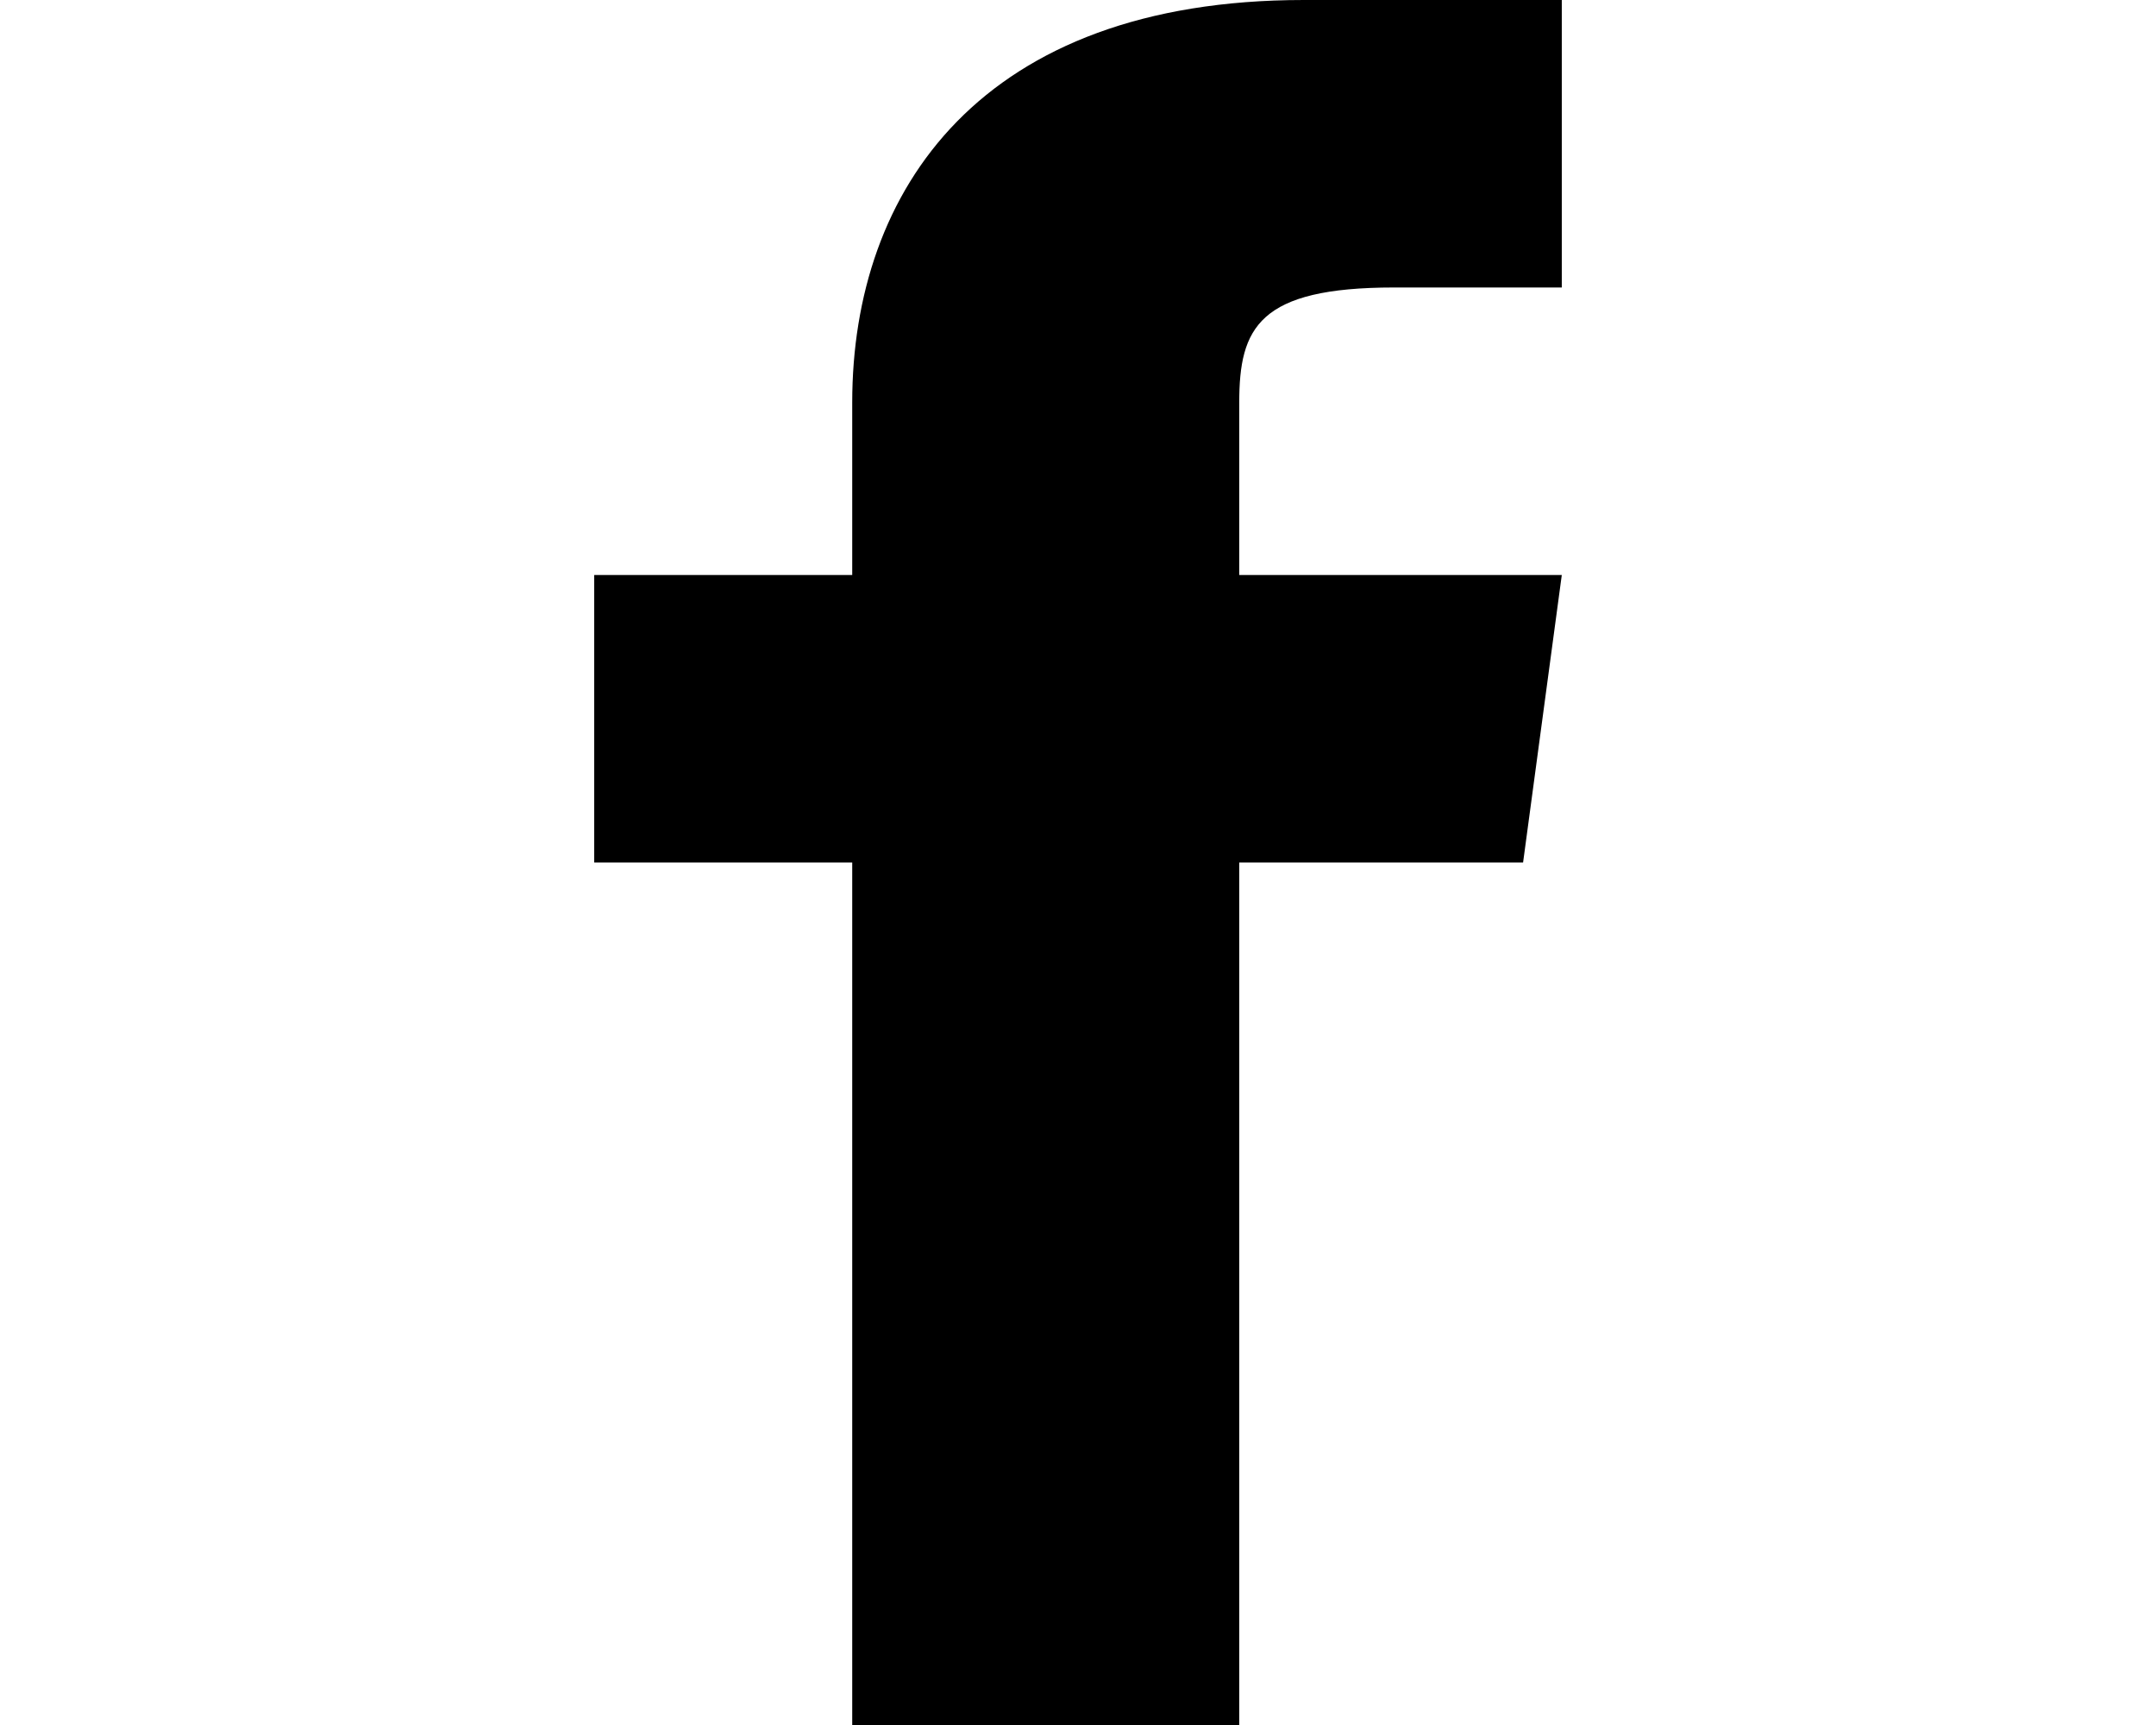
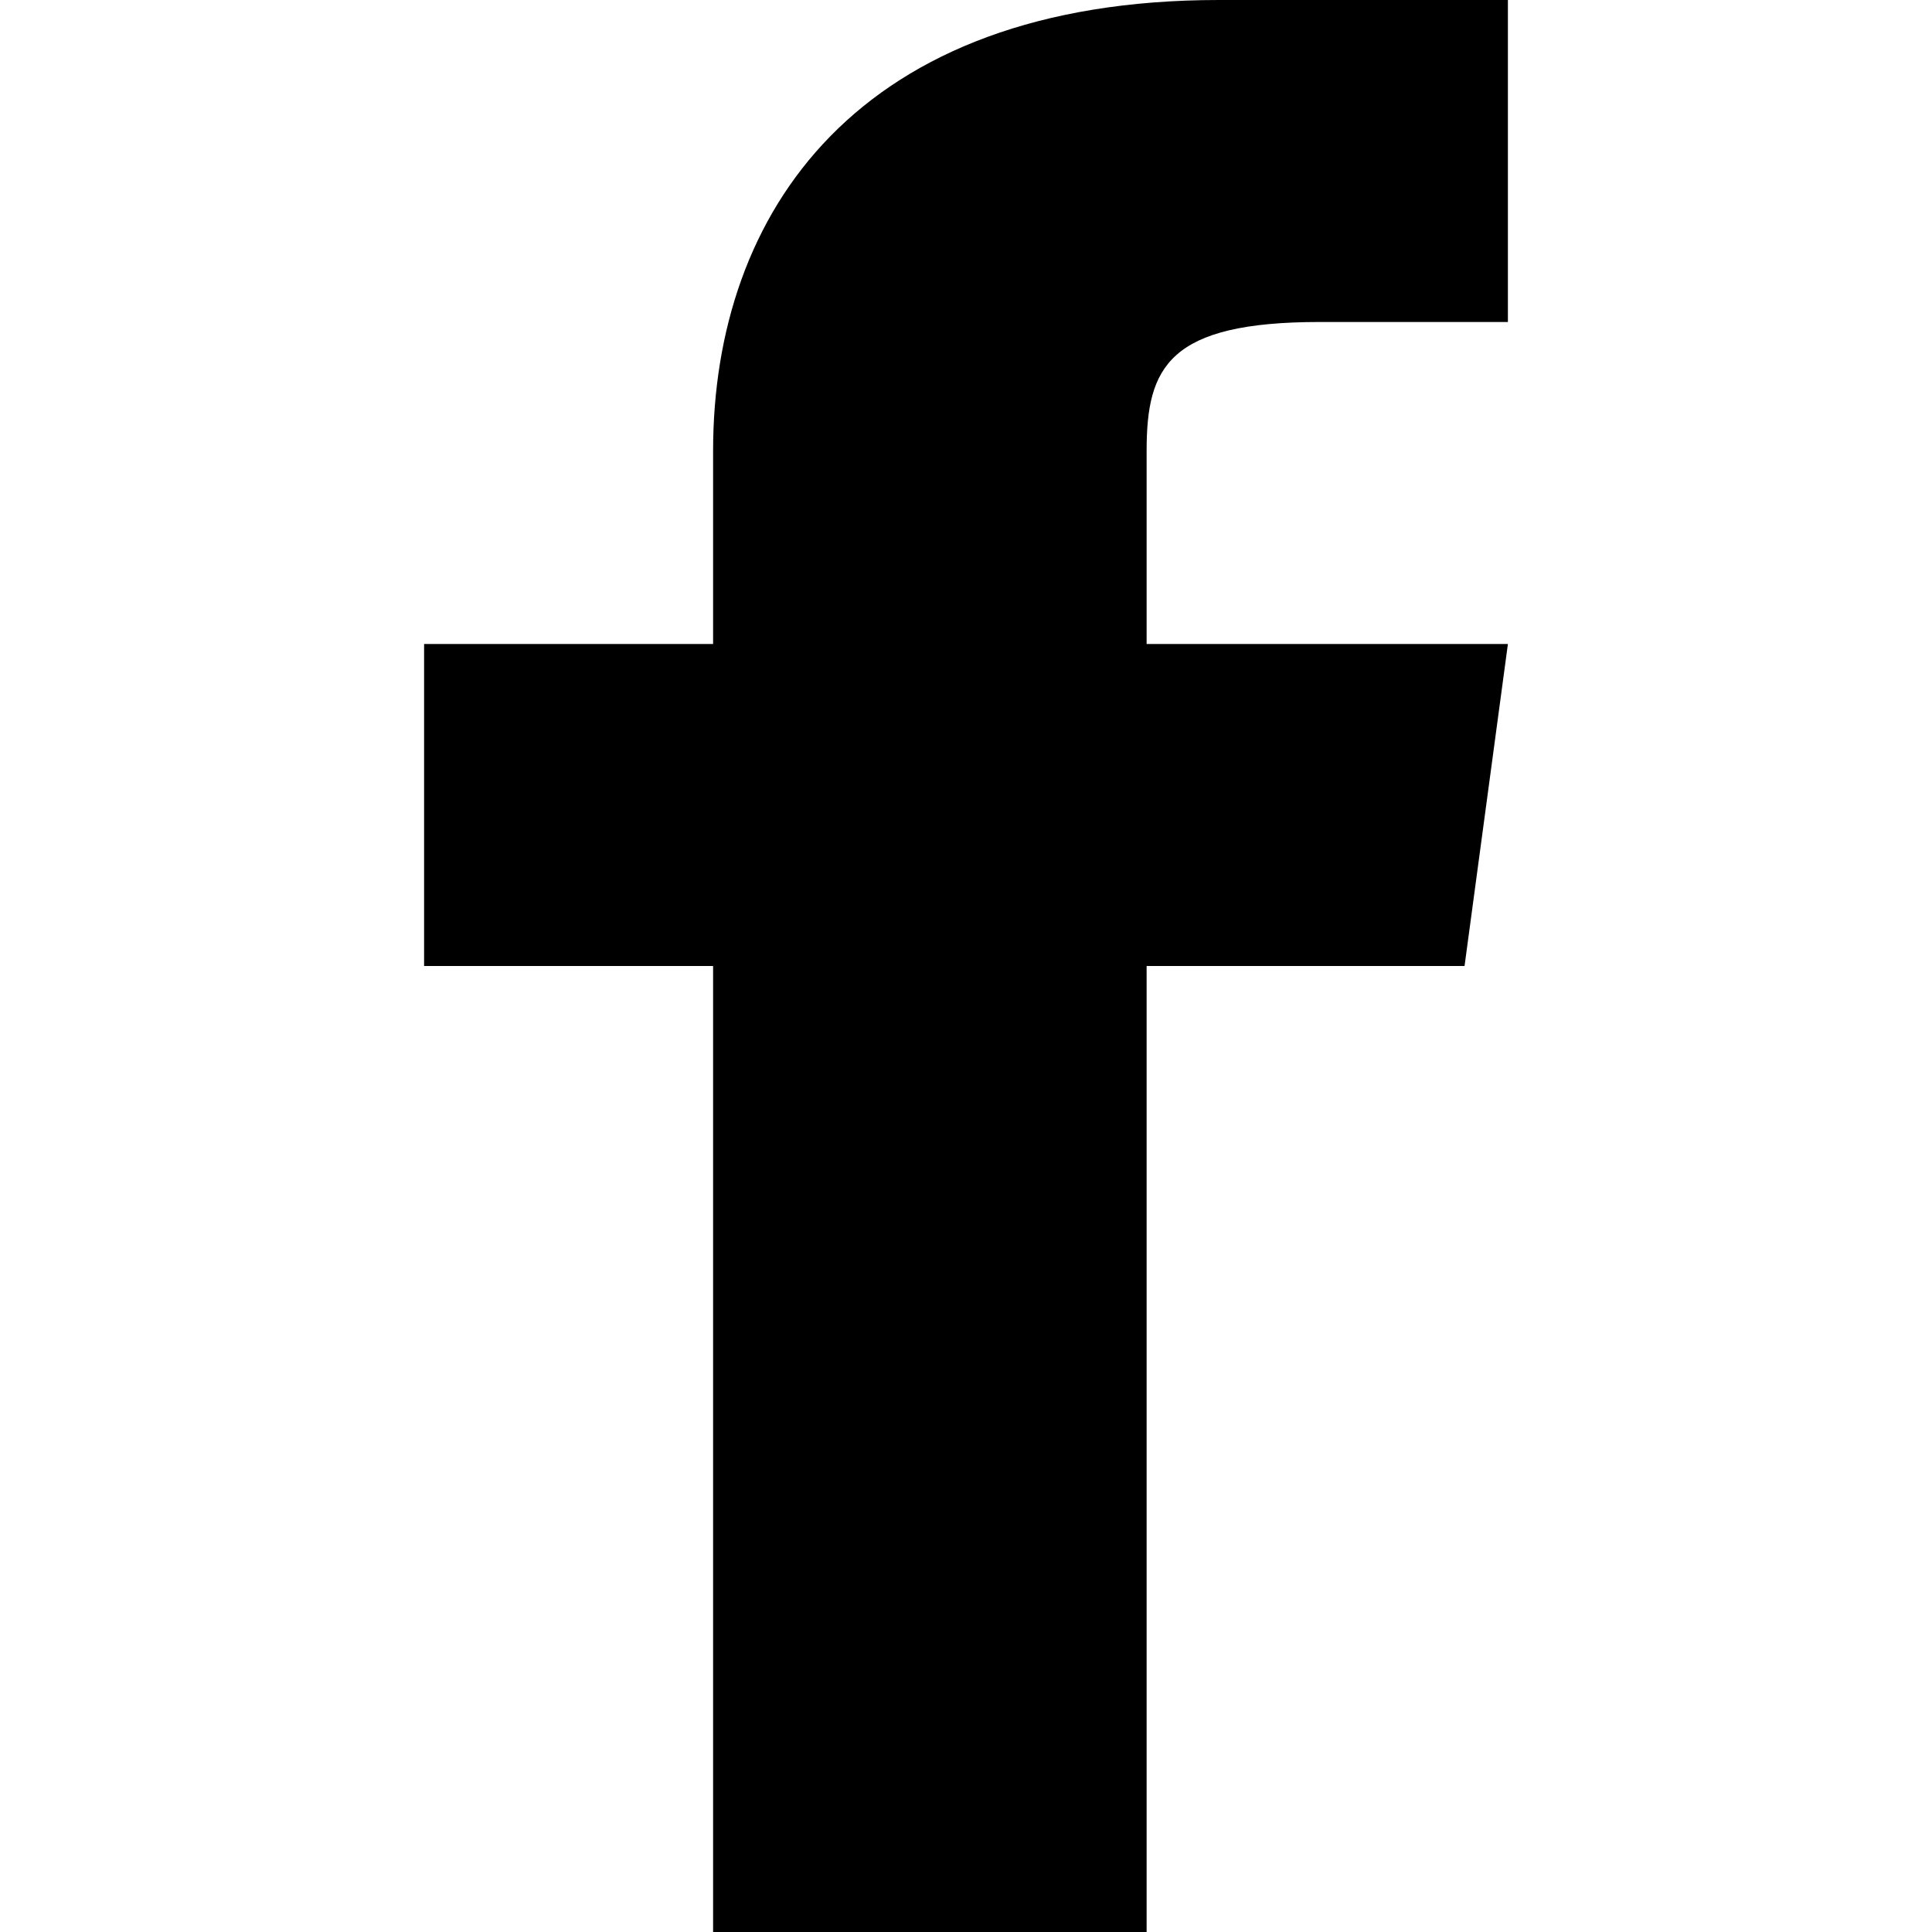
- <svg xmlns="http://www.w3.org/2000/svg" width="25" height="20" viewBox="0 0 23 41" fill="none">
+ <svg xmlns="http://www.w3.org/2000/svg" width="20" height="20" viewBox="0 0 23 41" fill="none">
  <path d="M15.333 13.667V9.567C15.333 7.79 15.793 6.833 19.013 6.833H23V0H16.867C9.2 0 6.133 4.51 6.133 9.567V13.667H0V20.5H6.133V41H15.333V20.5H22.08L23 13.667H15.333Z" fill="black" />
</svg>
